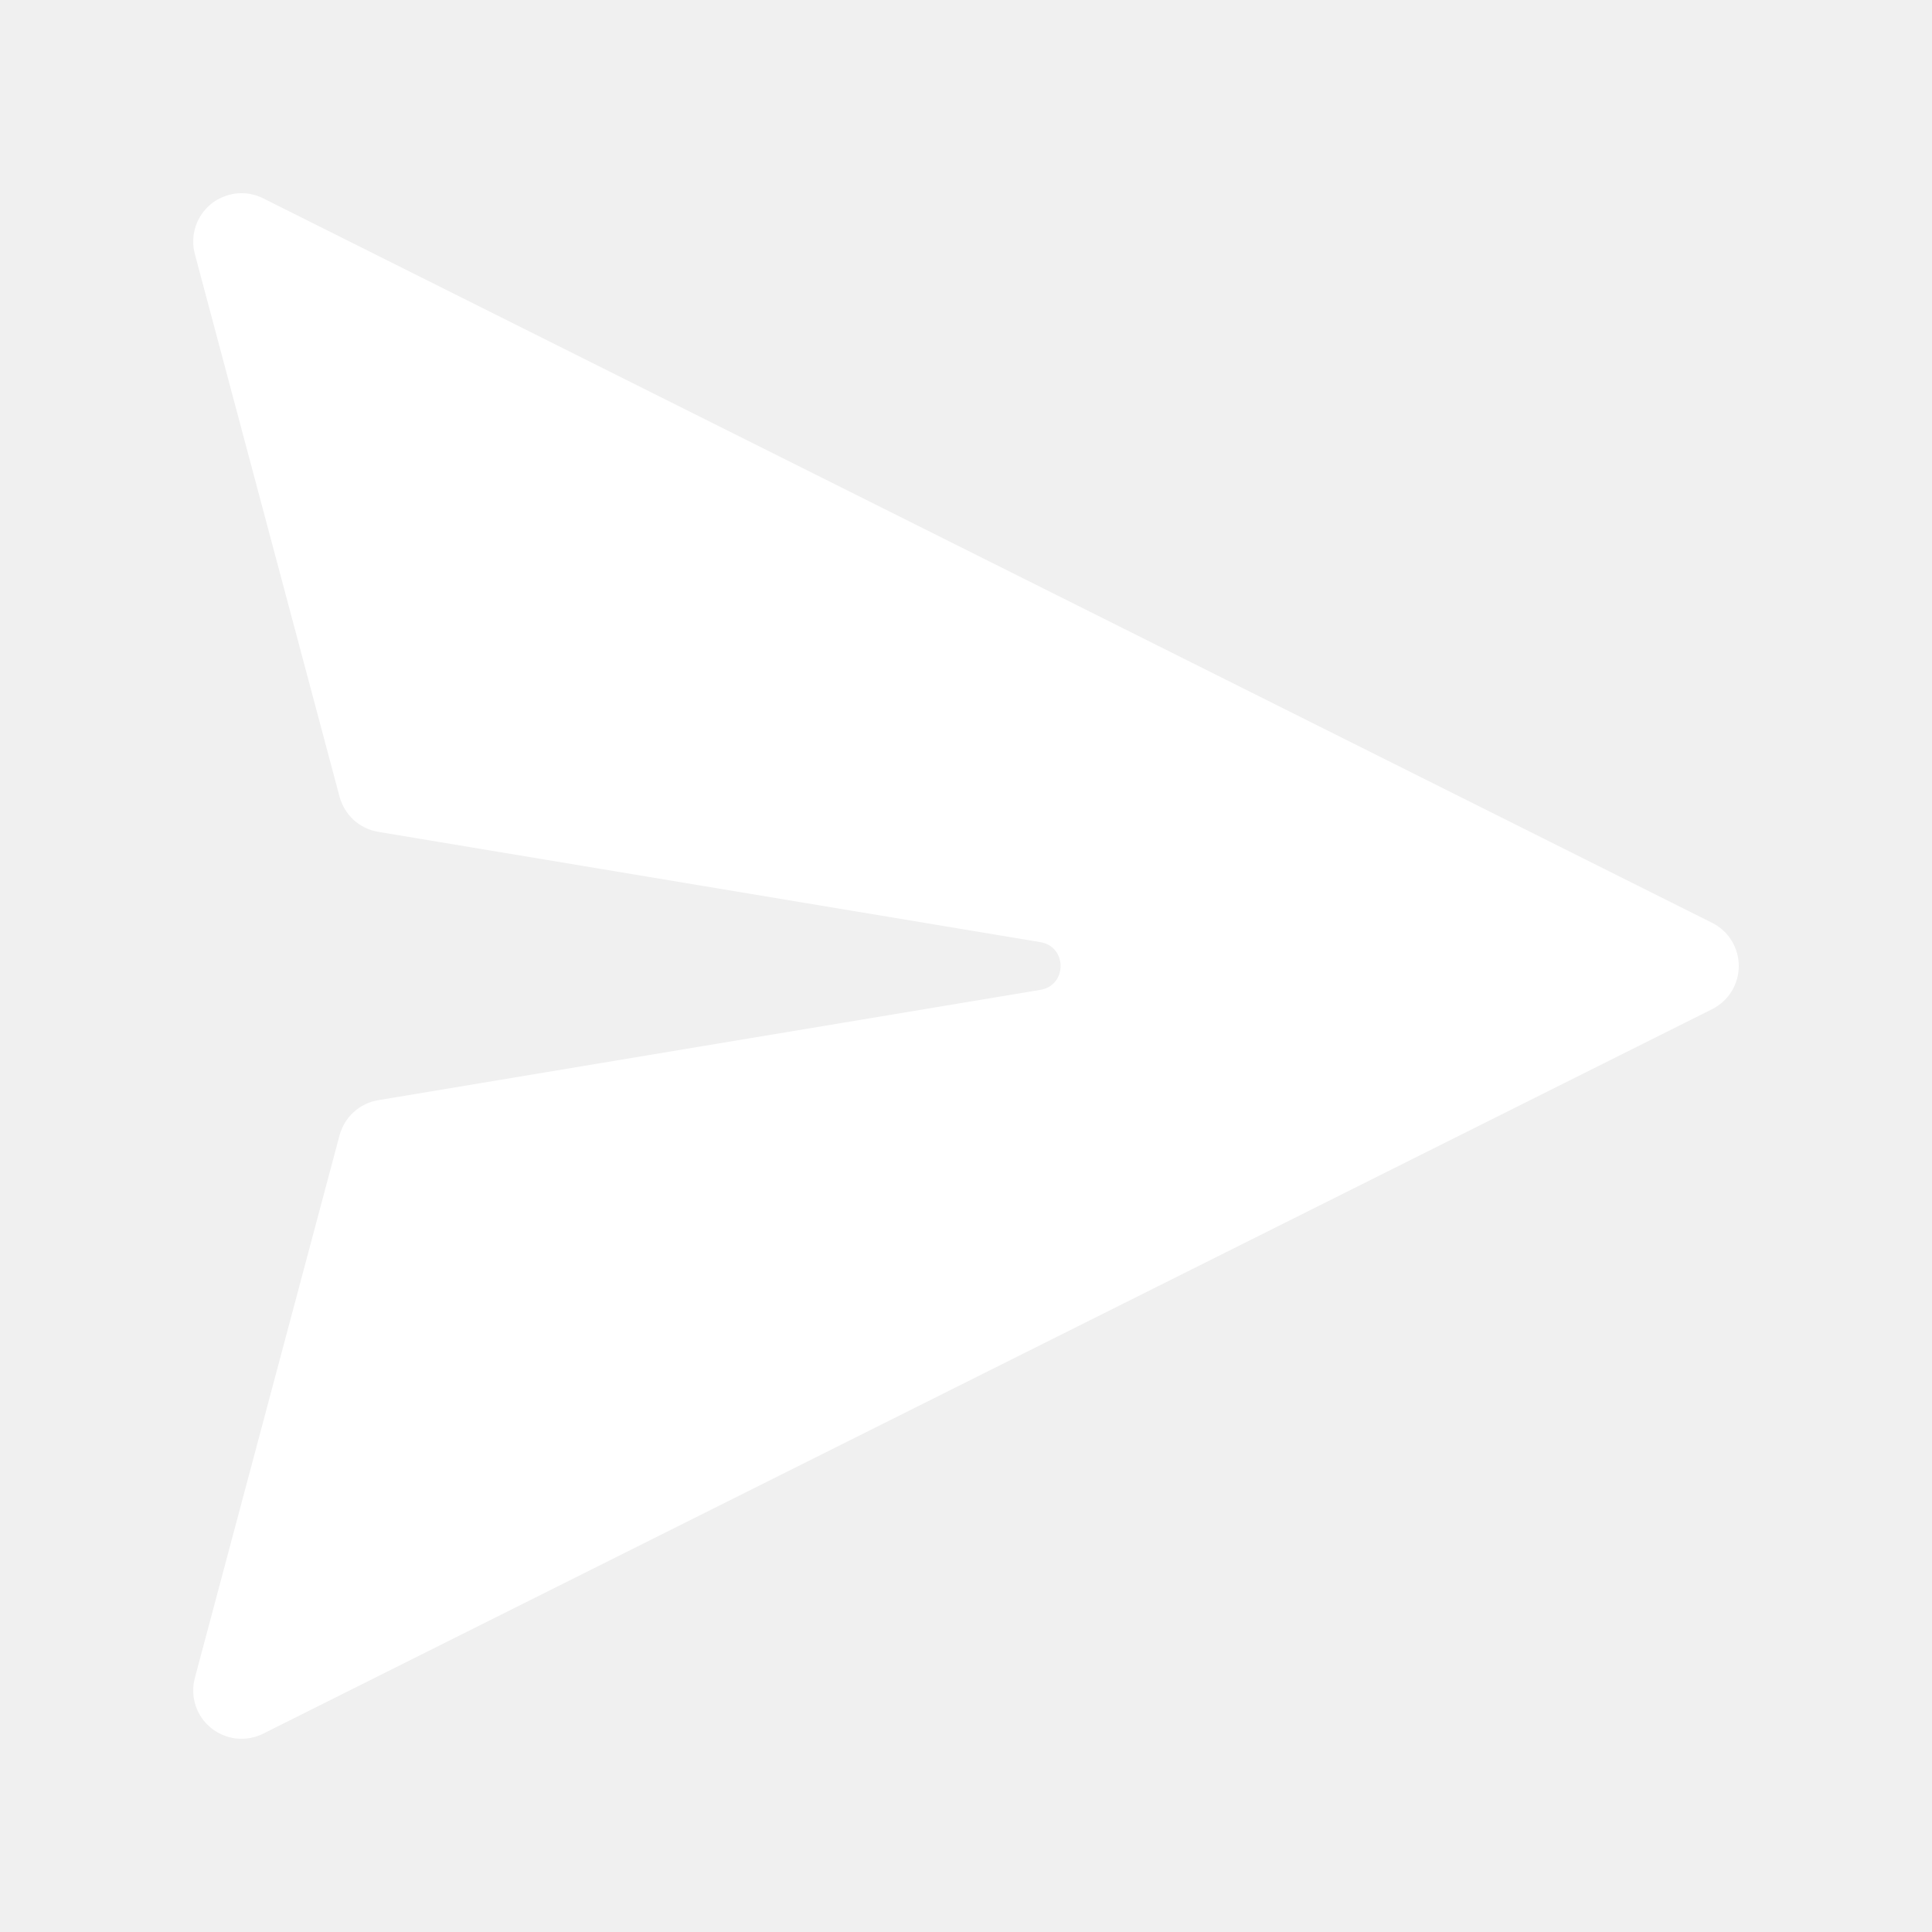
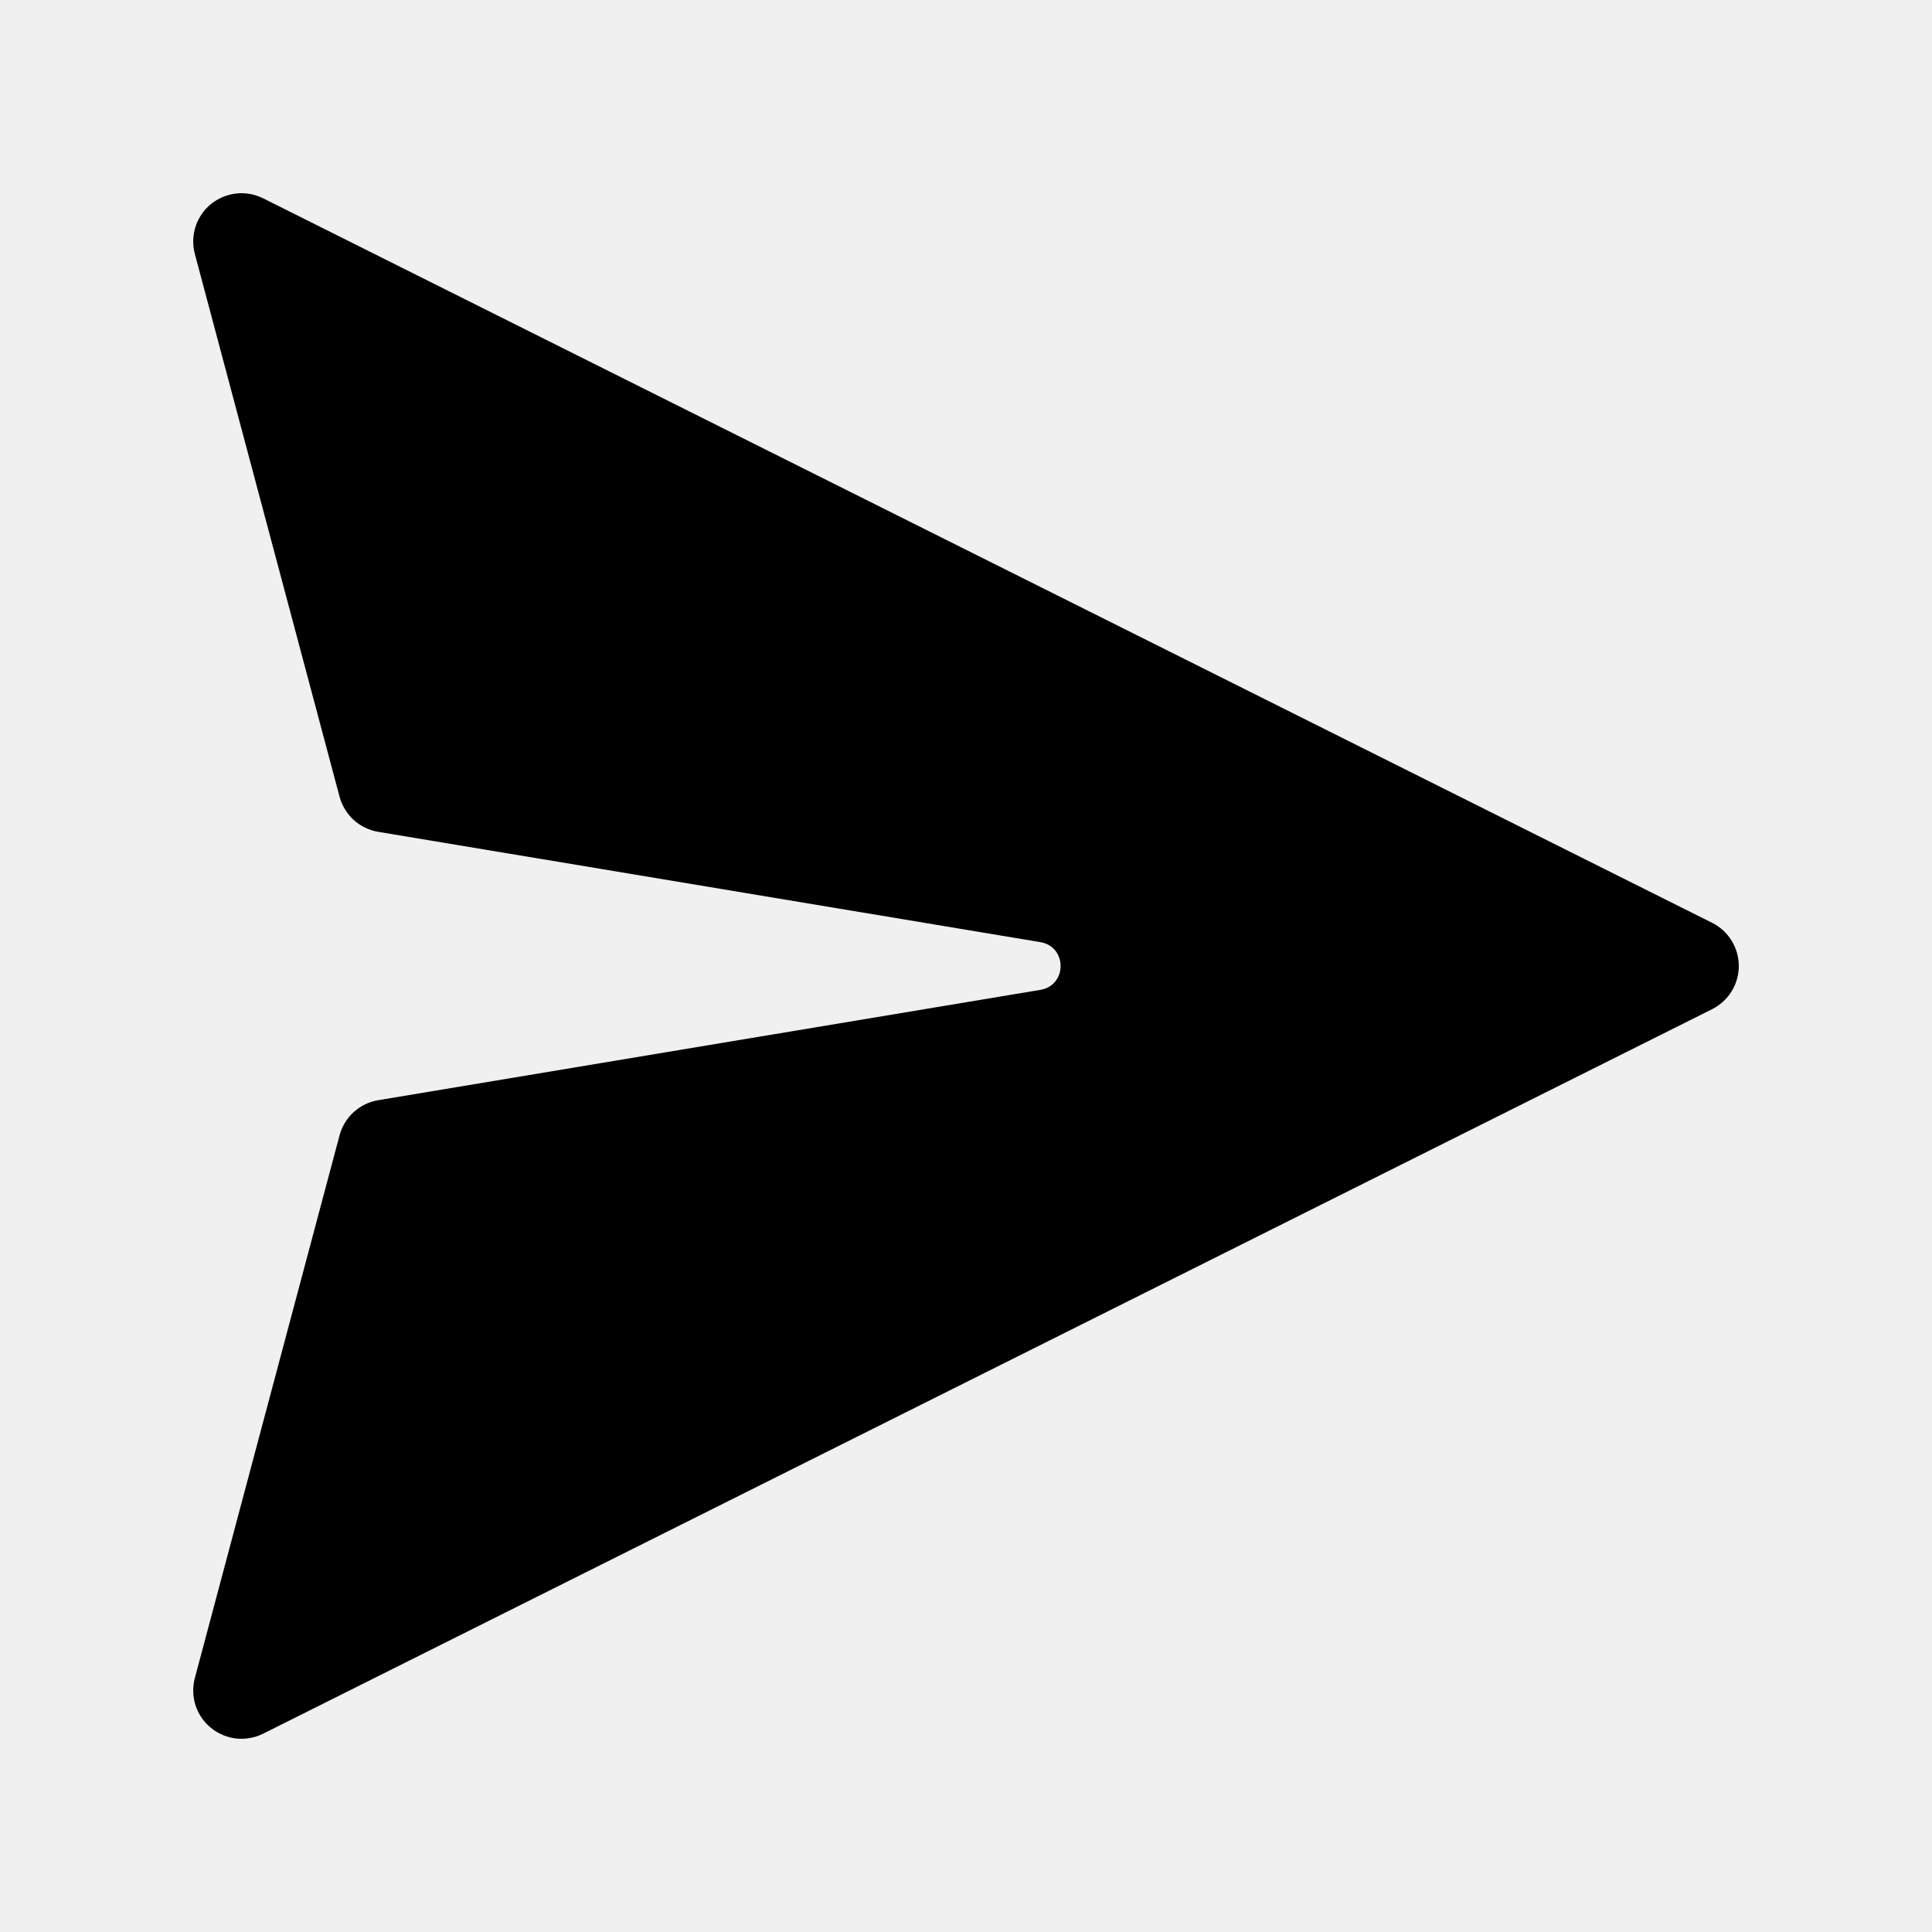
<svg xmlns="http://www.w3.org/2000/svg" width="20" height="20" viewBox="0 0 20 20" fill="none">
-   <path d="M2.724 2.053C2.638 2.01 2.541 1.992 2.445 2.003C2.35 2.014 2.259 2.052 2.184 2.112C2.11 2.173 2.054 2.254 2.024 2.346C1.995 2.438 1.992 2.536 2.017 2.629L3.515 8.247C3.54 8.34 3.591 8.423 3.661 8.488C3.732 8.552 3.82 8.595 3.915 8.611L10.77 9.753C11.049 9.8 11.049 10.2 10.77 10.247L3.916 11.389C3.821 11.405 3.733 11.447 3.662 11.512C3.591 11.576 3.54 11.66 3.515 11.753L2.017 17.371C1.992 17.464 1.995 17.562 2.024 17.654C2.054 17.746 2.11 17.827 2.184 17.887C2.259 17.948 2.35 17.986 2.445 17.997C2.541 18.007 2.638 17.99 2.724 17.947L17.724 10.447C17.807 10.405 17.877 10.341 17.925 10.263C17.974 10.184 18 10.093 18 10C18 9.907 17.974 9.816 17.925 9.737C17.877 9.658 17.807 9.595 17.724 9.553L2.724 2.053Z" fill="white" />
+   <path d="M2.724 2.053C2.638 2.01 2.541 1.992 2.445 2.003C2.35 2.014 2.259 2.052 2.184 2.112C2.11 2.173 2.054 2.254 2.024 2.346C1.995 2.438 1.992 2.536 2.017 2.629L3.515 8.247C3.54 8.34 3.591 8.423 3.661 8.488C3.732 8.552 3.82 8.595 3.915 8.611L10.77 9.753C11.049 9.8 11.049 10.2 10.77 10.247L3.916 11.389C3.821 11.405 3.733 11.447 3.662 11.512C3.591 11.576 3.54 11.66 3.515 11.753L2.017 17.371C1.992 17.464 1.995 17.562 2.024 17.654C2.054 17.746 2.11 17.827 2.184 17.887C2.259 17.948 2.35 17.986 2.445 17.997C2.541 18.007 2.638 17.99 2.724 17.947L17.724 10.447C17.807 10.405 17.877 10.341 17.925 10.263C17.974 10.184 18 10.093 18 10C18 9.907 17.974 9.816 17.925 9.737C17.877 9.658 17.807 9.595 17.724 9.553L2.724 2.053Z" fill="black" />
</svg>
